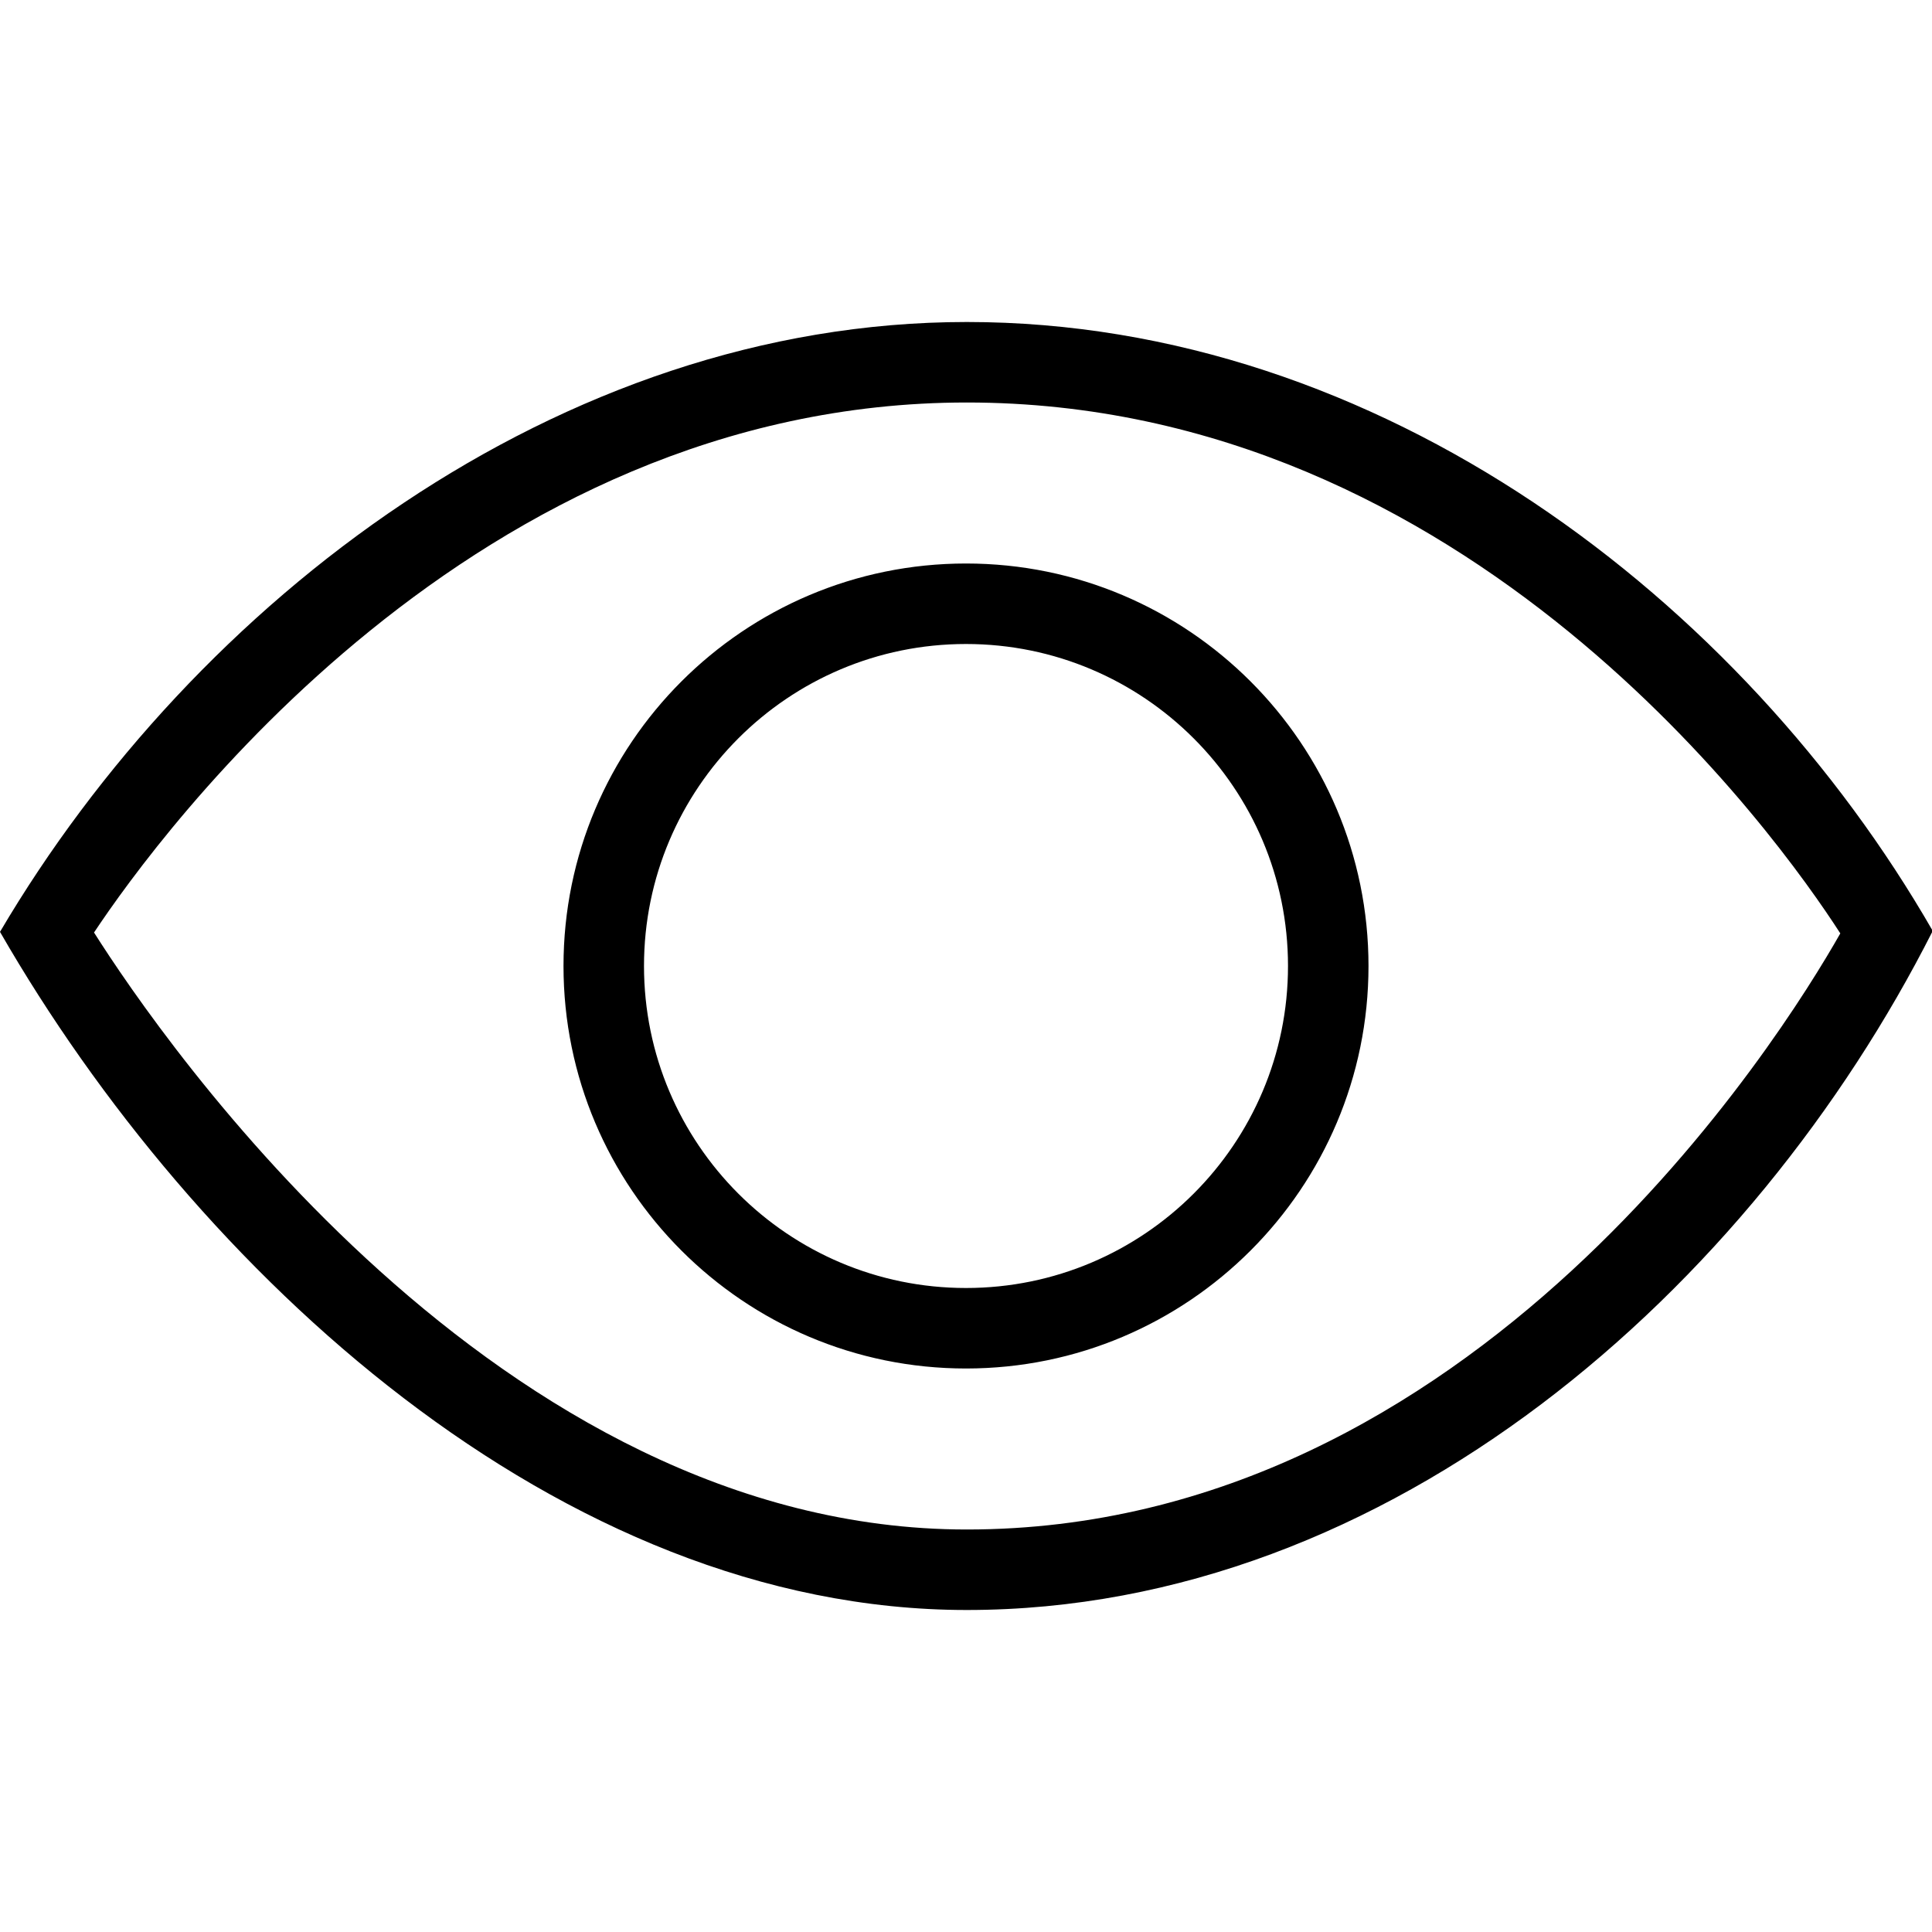
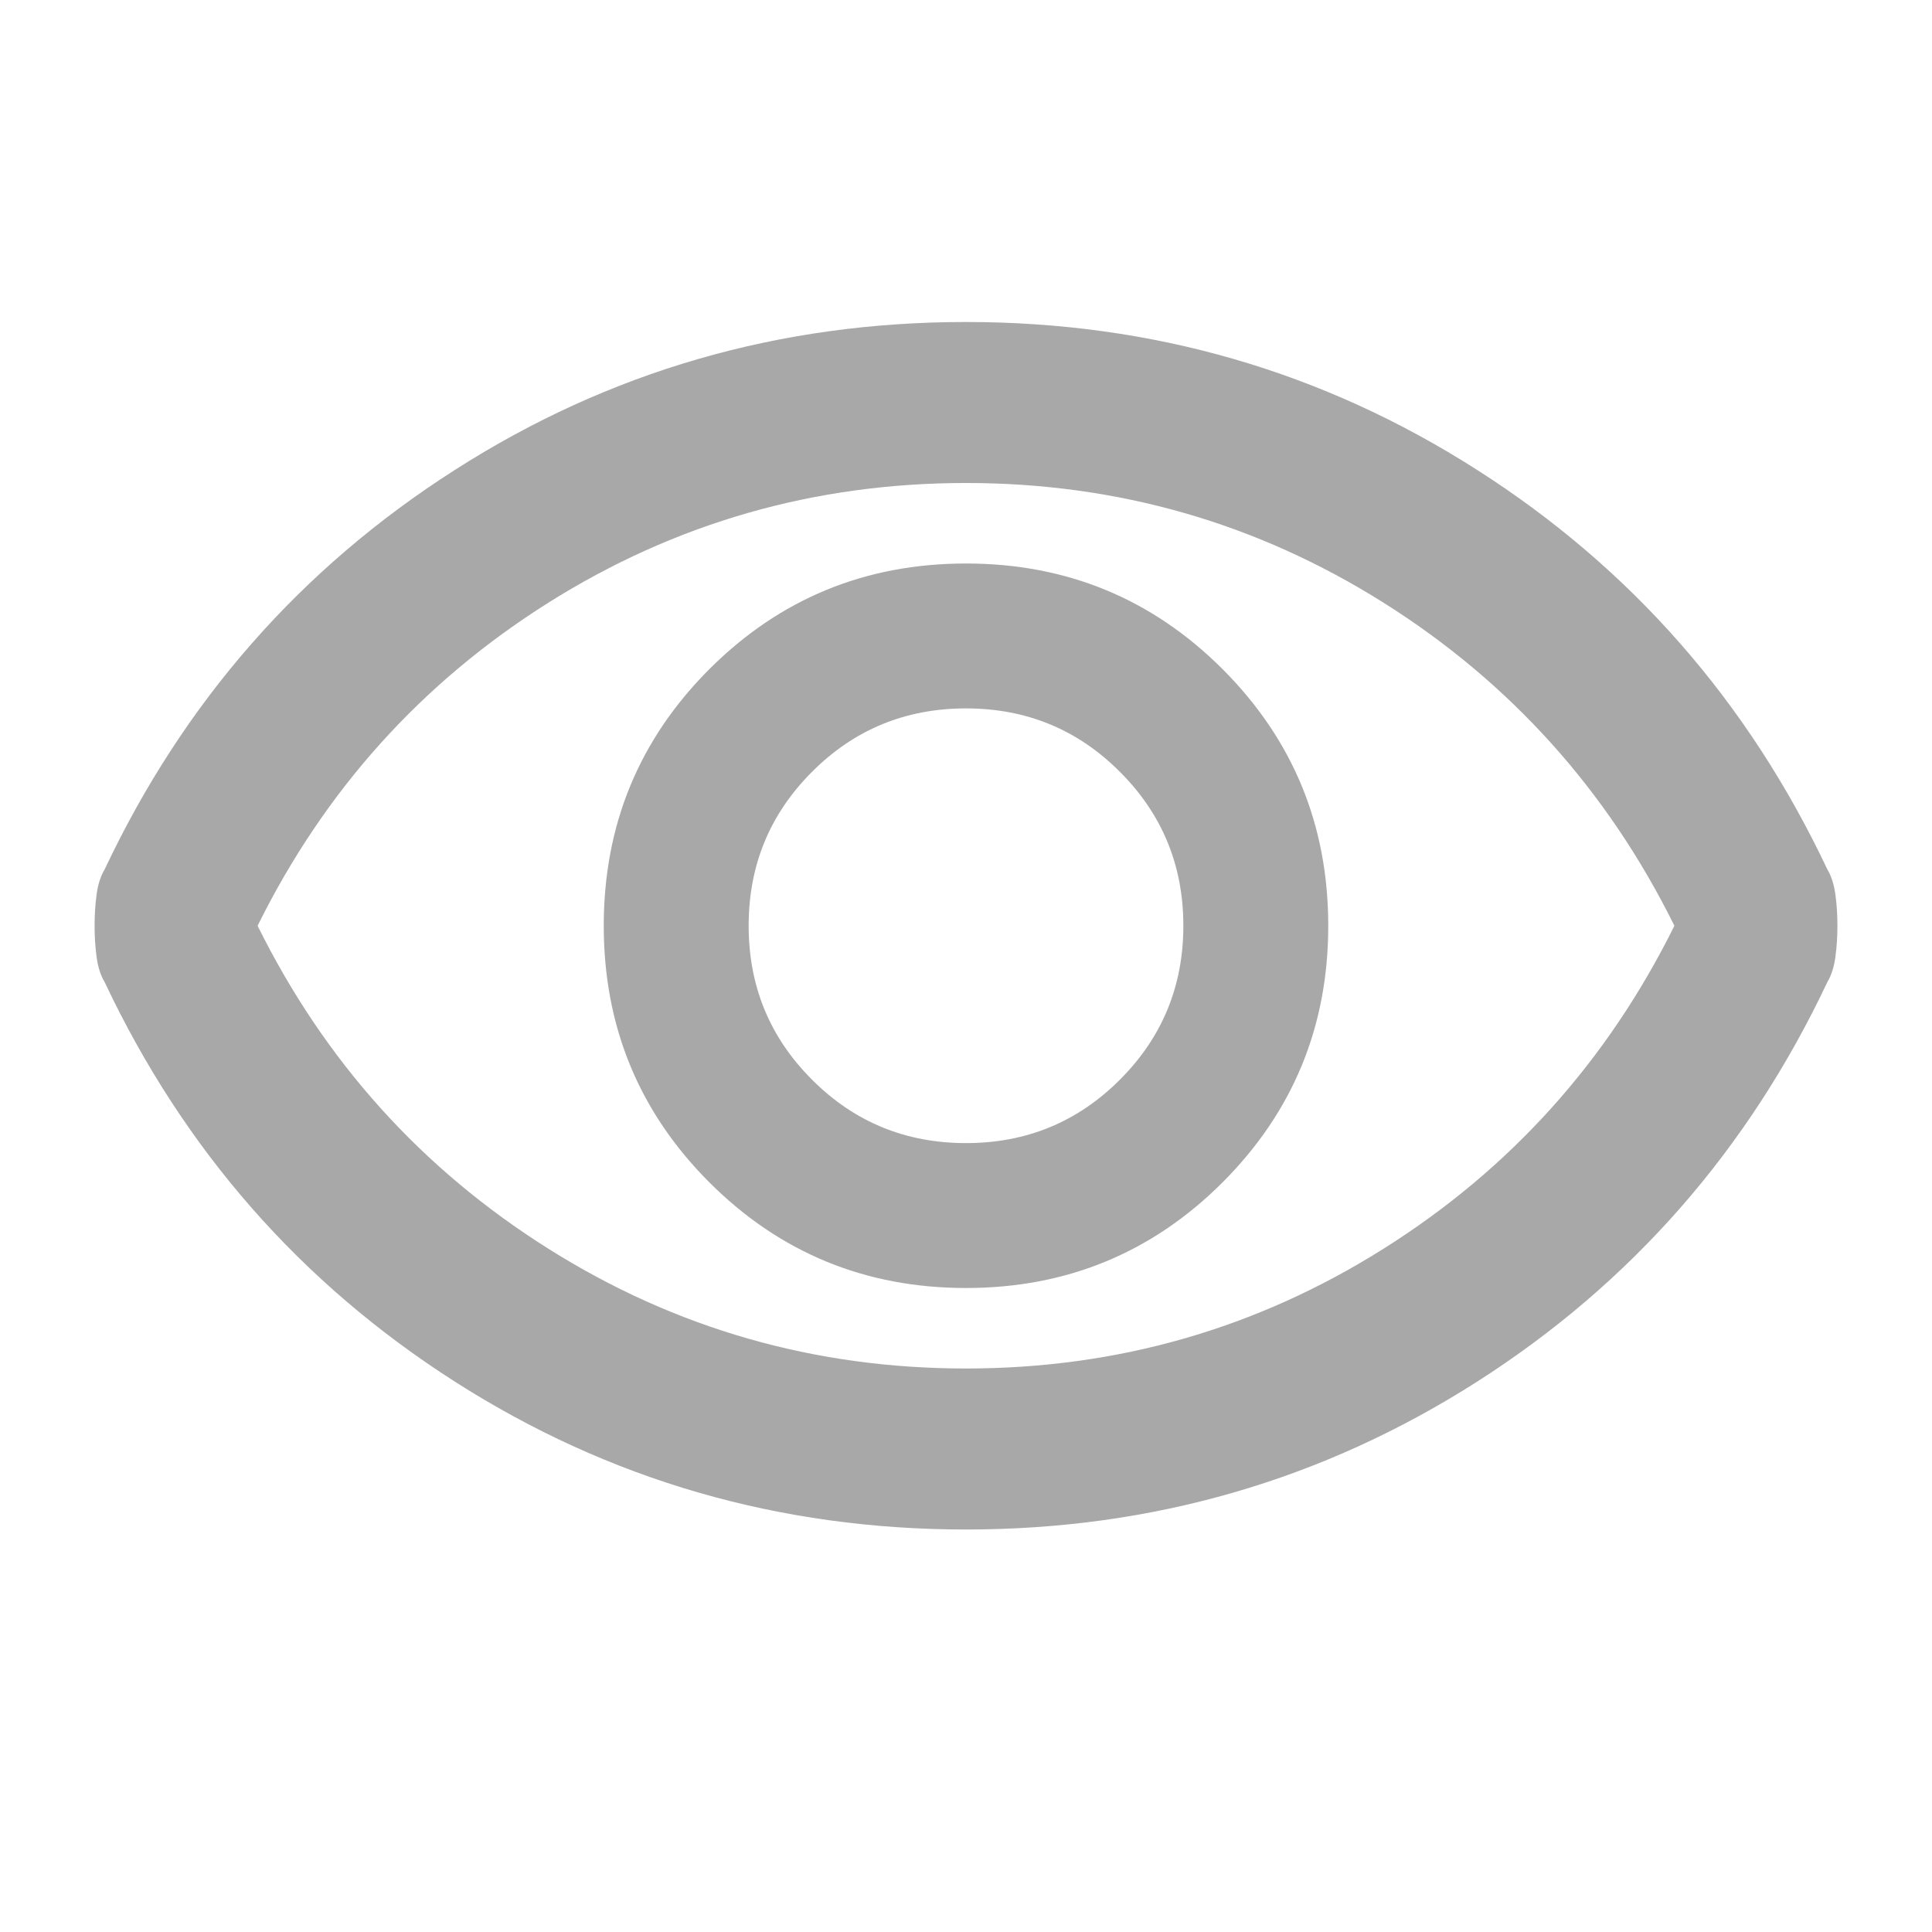
- <svg xmlns="http://www.w3.org/2000/svg" width="24" height="24" fill-rule="evenodd" clip-rule="evenodd">
-   <path d="M12.01 20c-5.065 0-9.586-4.211-12.01-8.424 2.418-4.103 6.943-7.576 12.01-7.576 5.135 0 9.635 3.453 11.999 7.564-2.241 4.43-6.726 8.436-11.999 8.436zm-10.842-8.416c.843 1.331 5.018 7.416 10.842 7.416 6.305 0 10.112-6.103 10.851-7.405-.772-1.198-4.606-6.595-10.851-6.595-6.116 0-10.025 5.355-10.842 6.584zm10.832-4.584c2.76 0 5 2.24 5 5s-2.24 5-5 5-5-2.24-5-5 2.24-5 5-5zm0 1c2.208 0 4 1.792 4 4s-1.792 4-4 4-4-1.792-4-4 1.792-4 4-4z" />
+ <svg xmlns="http://www.w3.org/2000/svg" width="24" height="24" viewBox="0 0 24 24" fill="none">
+   <mask id="mask0_69960_5443" style="mask-type:alpha" maskUnits="userSpaceOnUse" x="0" y="0" width="24" height="24">
+     <rect width="24" height="24" fill="#D9D9D9" />
+   </mask>
+   <g mask="url(#mask0_69960_5443)">
+     <path d="M12 16C13.25 16 14.312 15.562 15.187 14.688C16.062 13.812 16.5 12.75 16.5 11.5C16.5 10.25 16.062 9.188 15.187 8.312C14.312 7.438 13.25 7 12 7C10.75 7 9.687 7.438 8.812 8.312C7.937 9.188 7.5 10.25 7.5 11.5C7.5 12.75 7.937 13.812 8.812 14.688C9.687 15.562 10.75 16 12 16ZM12 14.2C11.25 14.2 10.612 13.938 10.087 13.412C9.562 12.887 9.3 12.25 9.3 11.5C9.3 10.75 9.562 10.113 10.087 9.588C10.612 9.062 11.25 8.8 12 8.8C12.75 8.8 13.387 9.062 13.912 9.588C14.437 10.113 14.7 10.75 14.7 11.5C14.7 12.25 14.437 12.887 13.912 13.412C13.387 13.938 12.75 14.2 12 14.2ZM12 19C9.683 19 7.566 18.387 5.65 17.163C3.733 15.938 2.283 14.283 1.3 12.2C1.25 12.117 1.216 12.012 1.2 11.887C1.183 11.762 1.175 11.633 1.175 11.5C1.175 11.367 1.183 11.238 1.2 11.113C1.216 10.988 1.25 10.883 1.3 10.8C2.283 8.717 3.733 7.062 5.65 5.838C7.566 4.612 9.683 4 12 4C14.316 4 16.433 4.612 18.35 5.838C20.267 7.062 21.716 8.717 22.7 10.8C22.75 10.883 22.783 10.988 22.8 11.113C22.817 11.238 22.825 11.367 22.825 11.5C22.825 11.633 22.817 11.762 22.8 11.887C22.783 12.012 22.75 12.117 22.7 12.2C21.716 14.283 20.267 15.938 18.35 17.163C16.433 18.387 14.316 19 12 19ZM12 17C13.883 17 15.612 16.504 17.187 15.512C18.762 14.521 19.966 13.183 20.8 11.5C19.966 9.817 18.762 8.479 17.187 7.487C15.612 6.496 13.883 6 12 6C10.117 6 8.387 6.496 6.812 7.487C5.237 8.479 4.033 9.817 3.2 11.5C4.033 13.183 5.237 14.521 6.812 15.512C8.387 16.504 10.117 17 12 17Z" fill="#A8A8A8" />
+   </g>
</svg>
